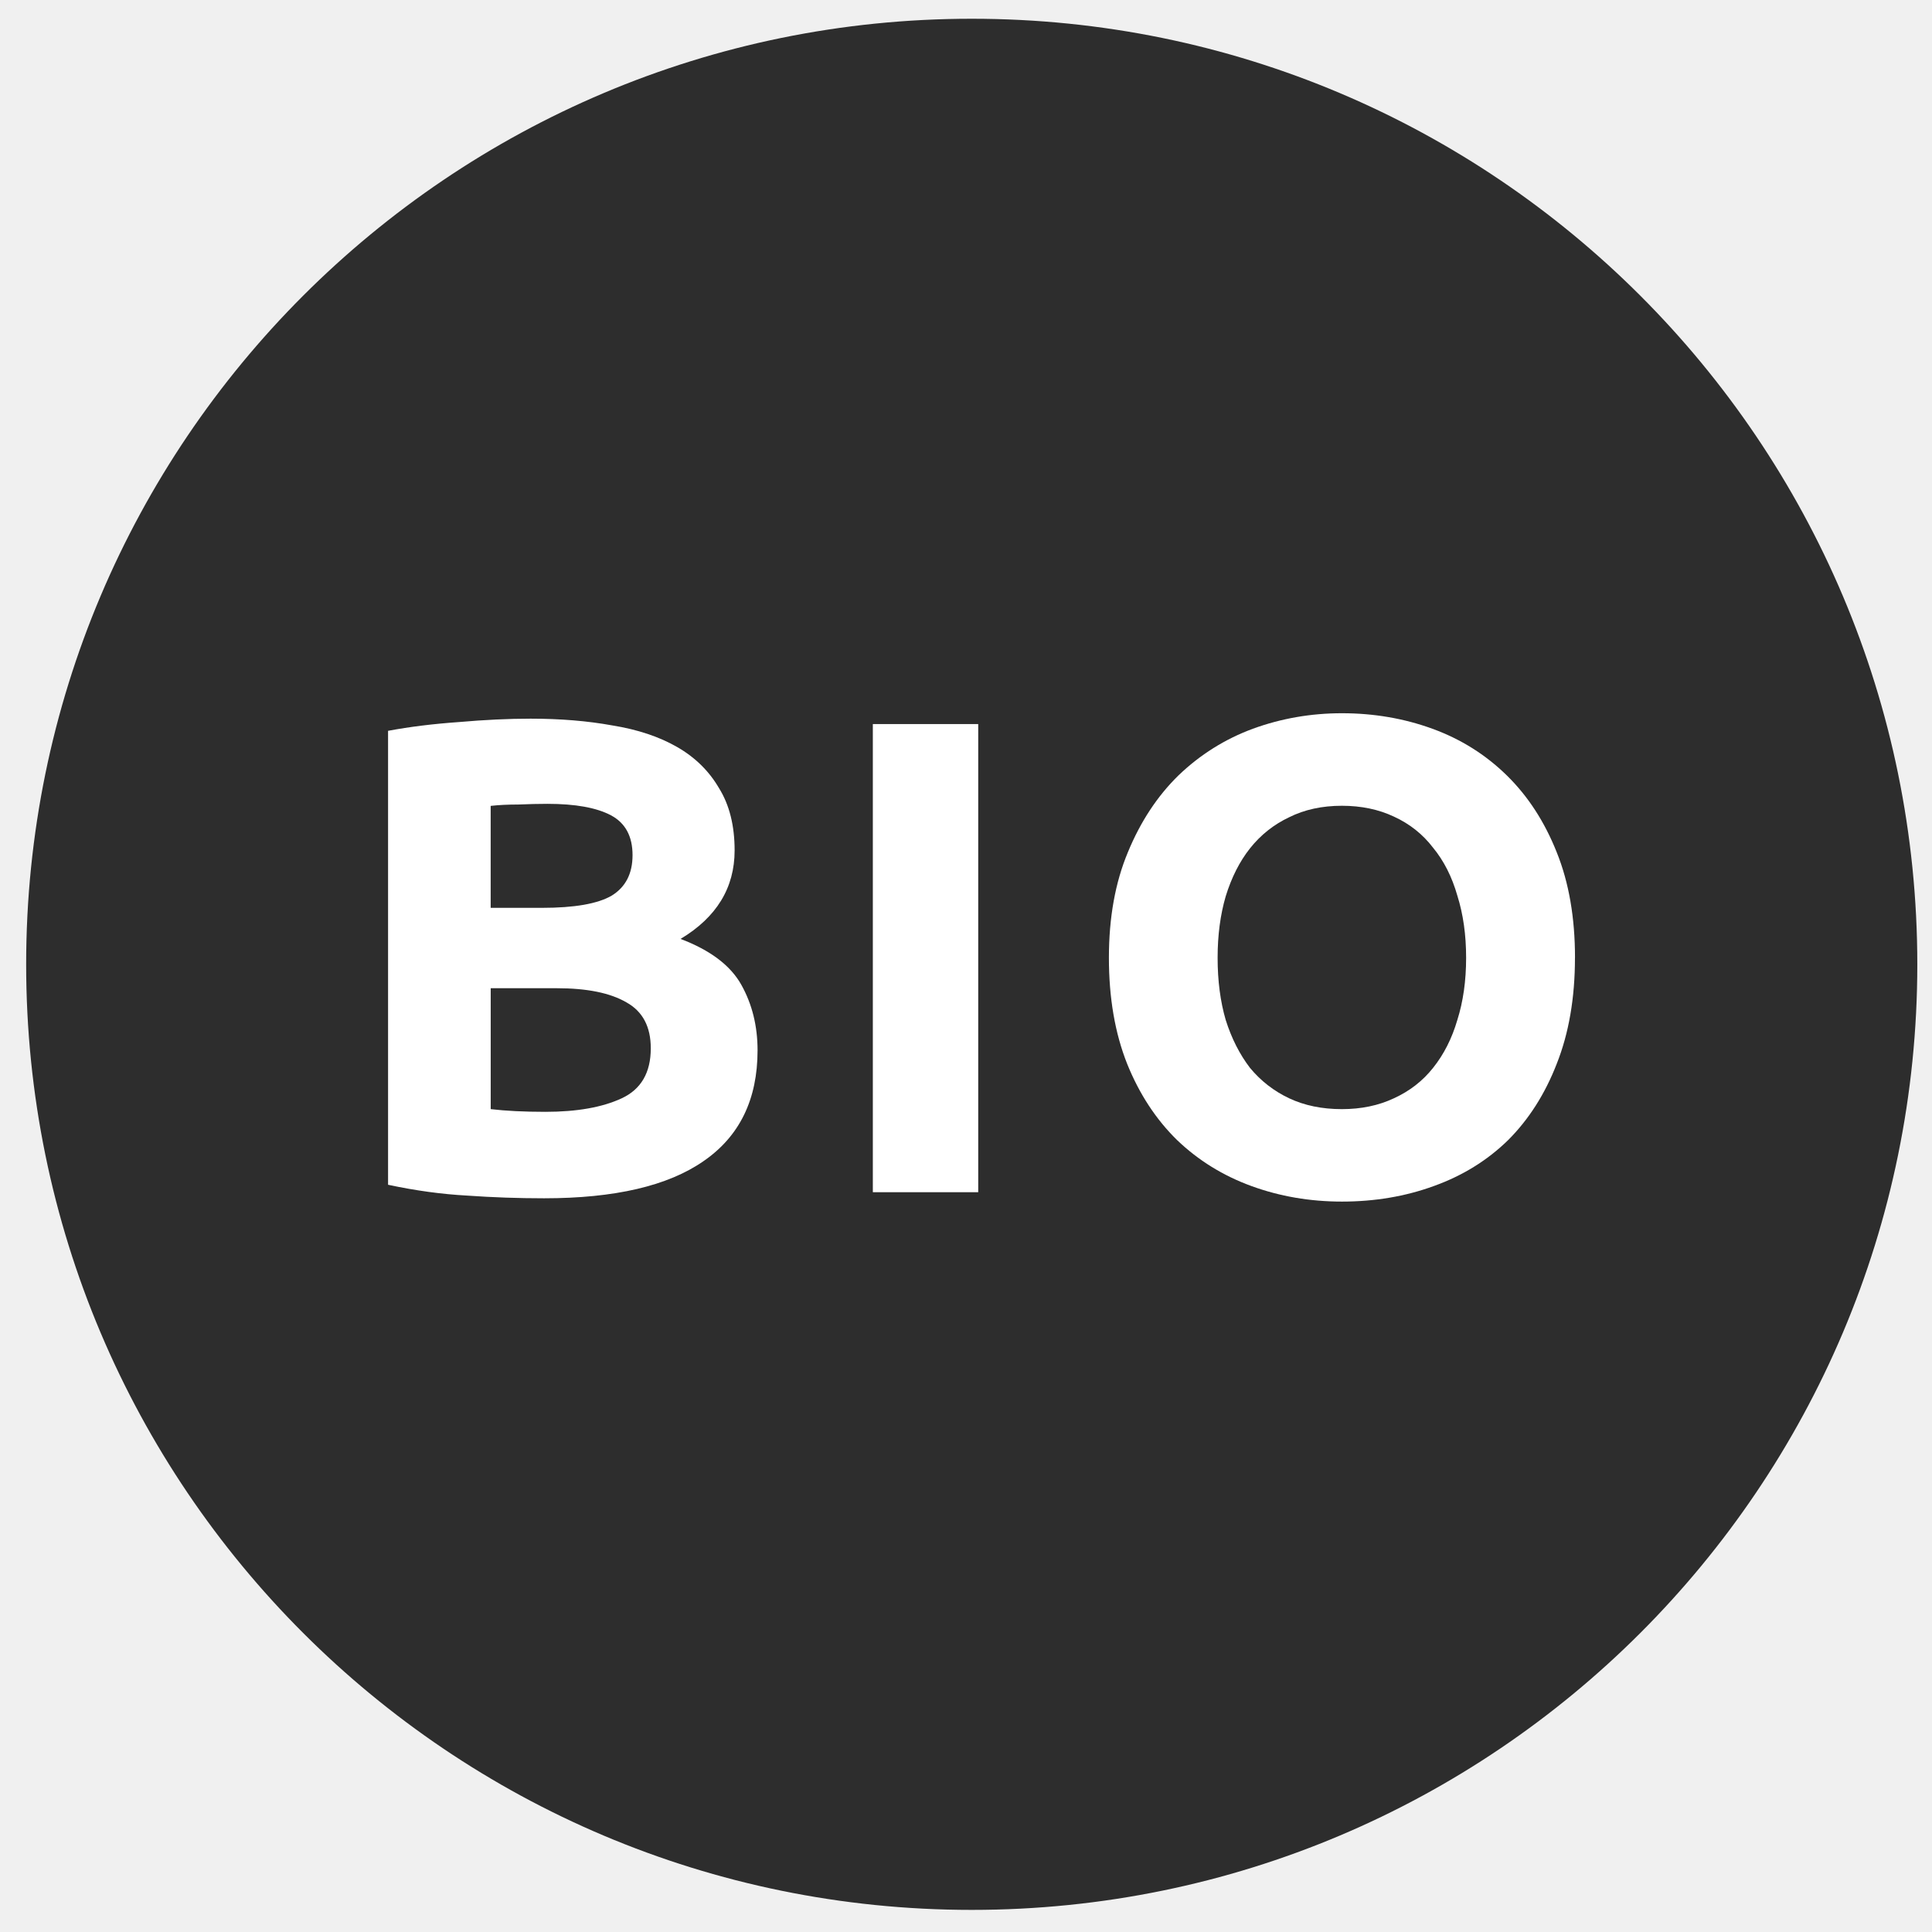
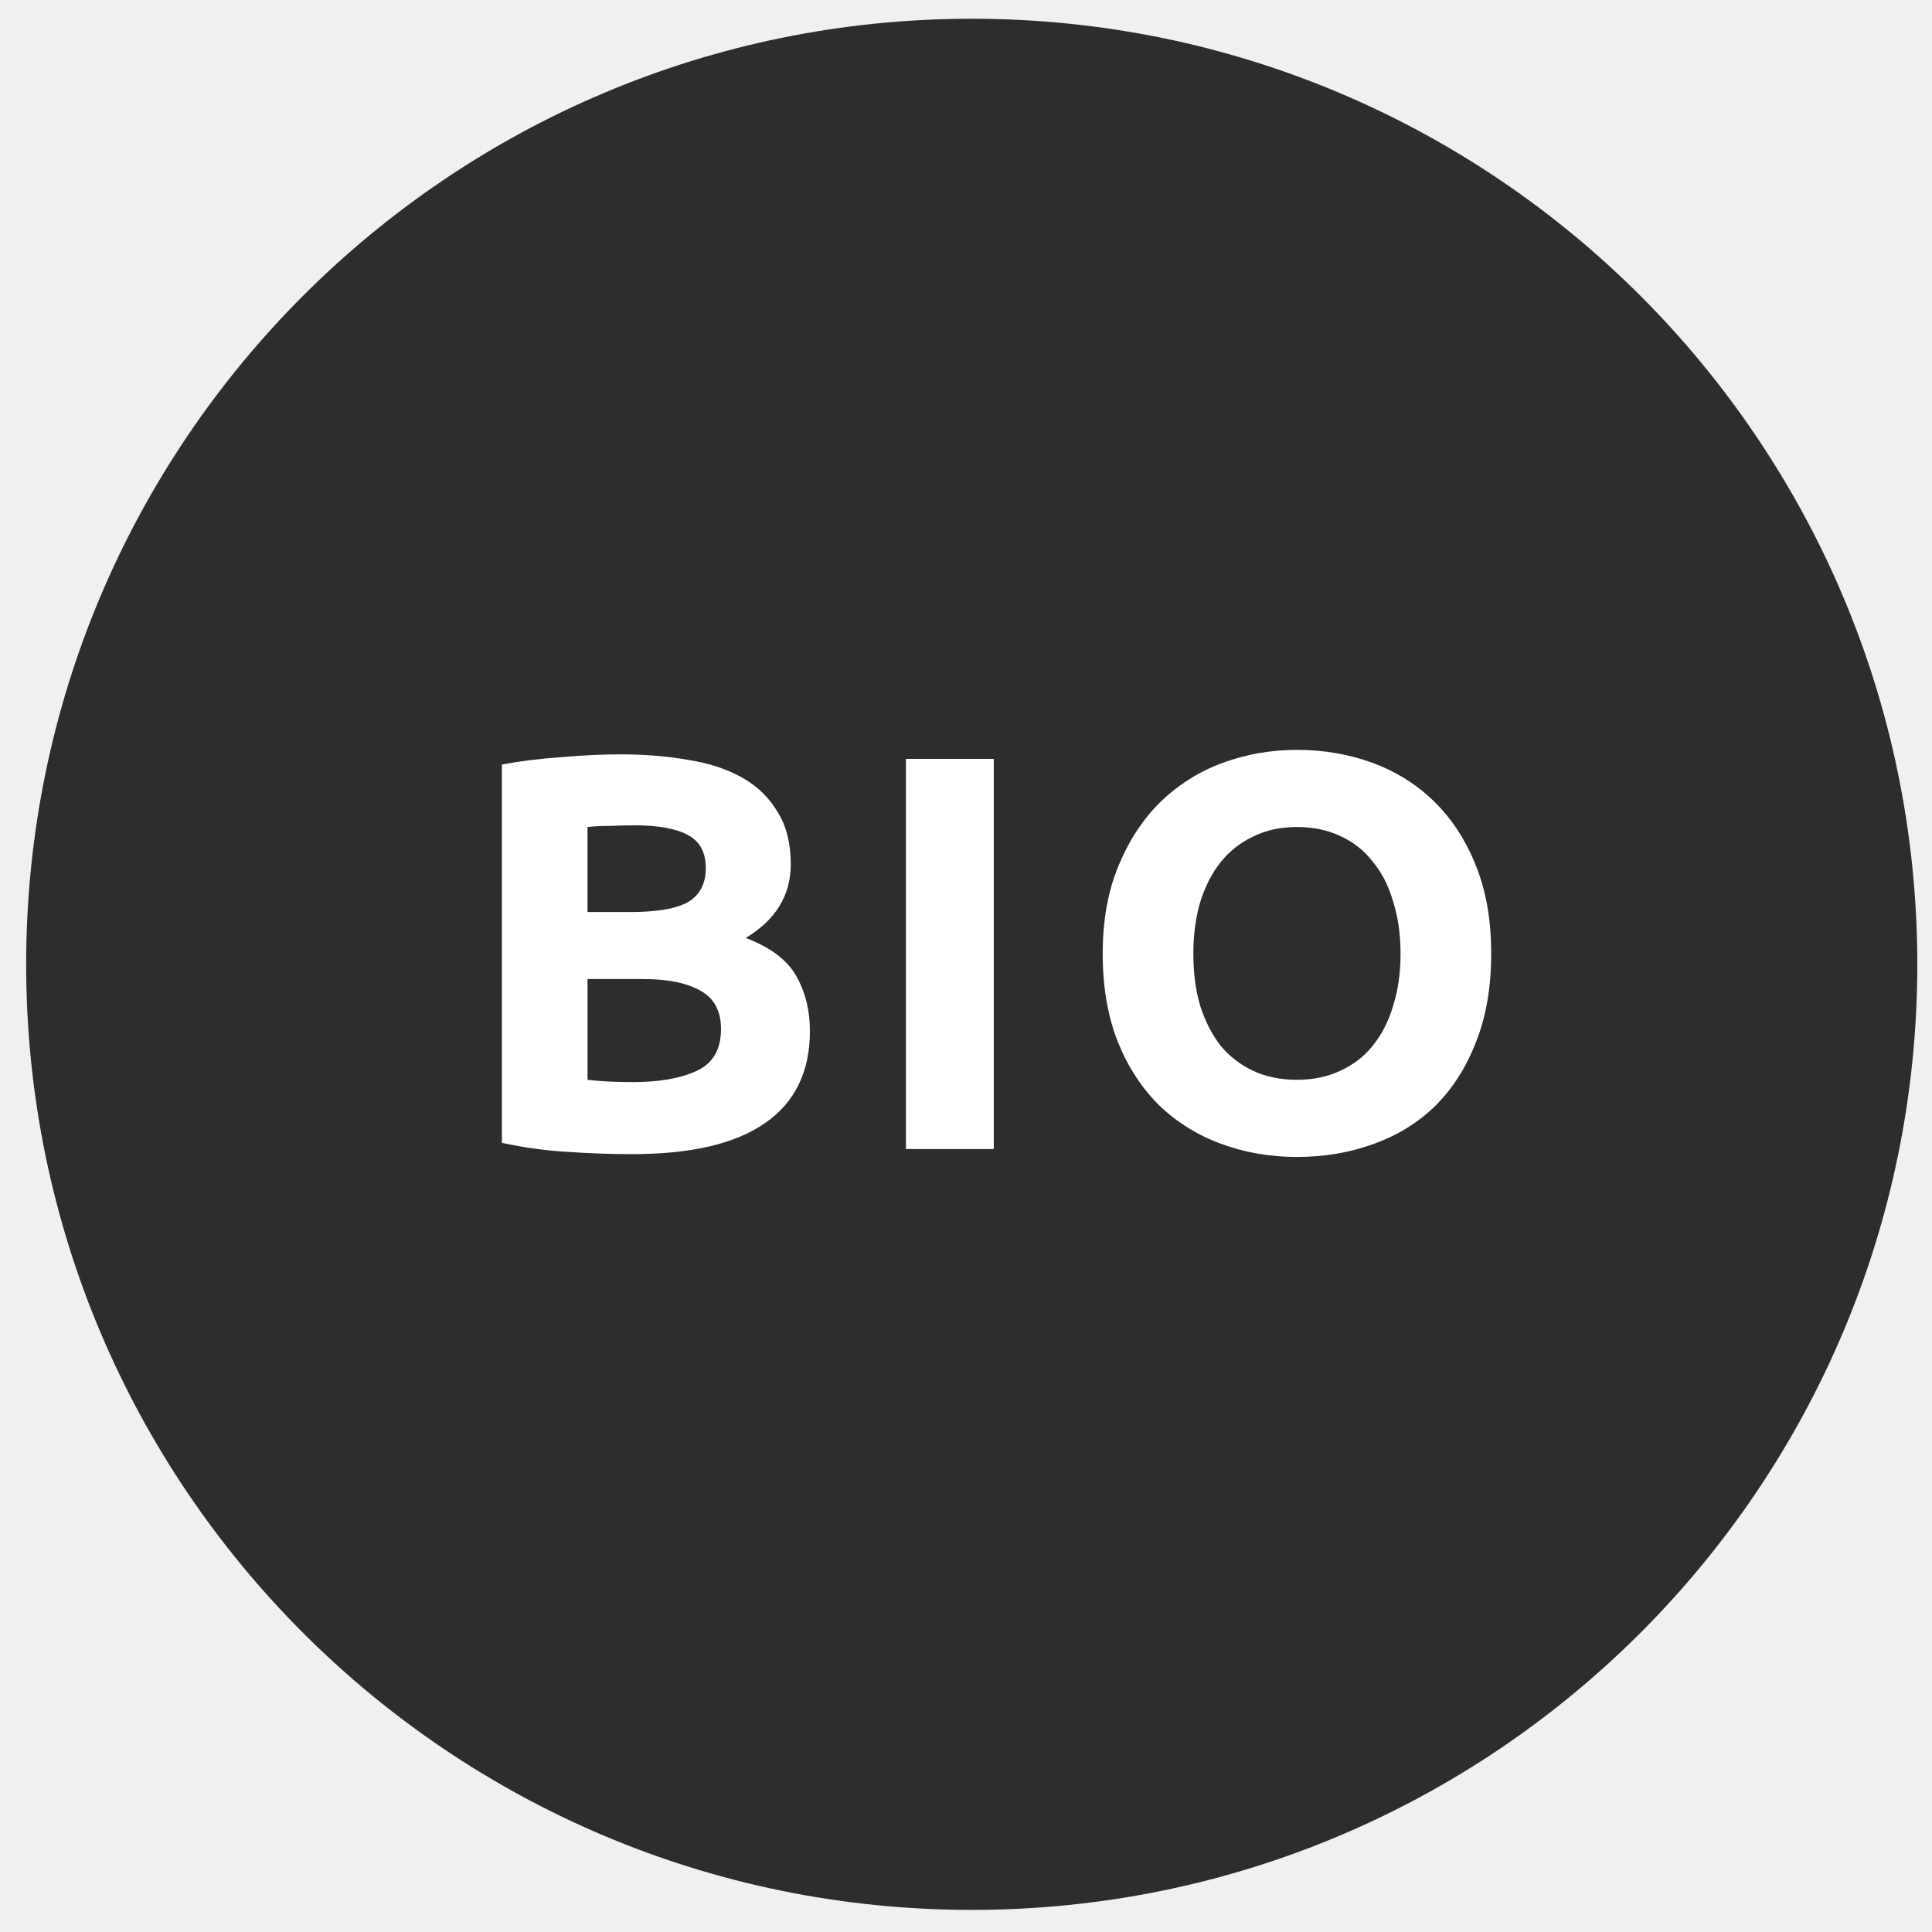
<svg xmlns="http://www.w3.org/2000/svg" width="48px" height="48px" id="svg3765" version="1.1">
  <defs id="defs3767" />
  <g id="layer1">
    <g id="layer1-4" transform="translate(0.2020297,-1.9622142e-8)">
      <g transform="translate(-0.3705977,-0.09089584)" id="layer1-9">
        <path style="fill:#2d2d2d;fill-opacity:1;stroke:none" id="path3773-80" d="M 53,24.429 C 53,37.526 42.383,48.143 29.286,48.143 16.189,48.143 5.571,37.526 5.571,24.429 5.571,11.332 16.189,0.714 29.286,0.714 42.383,0.714 53,11.332 53,24.429 z" transform="matrix(0.9906391,0,0,0.9906391,-4.700361,-0.1506326)" />
-         <path id="path3021" style="font-size:17.645px;font-style:normal;font-variant:normal;font-weight:bold;font-stretch:normal;line-height:125%;letter-spacing:0px;word-spacing:0px;fill:#ffffff;fill-opacity:1;stroke:none;font-family:Ubuntu;-inkscape-font-specification:Ubuntu Bold" d="m 13.687,29.862 c -0.638,0 -1.276,-0.022 -1.913,-0.067 -0.627,-0.034 -1.281,-0.123 -1.964,-0.269 l 0,-11.278 c 0.537,-0.101 1.124,-0.173 1.762,-0.218 0.638,-0.056 1.231,-0.084 1.779,-0.084 0.738,1.3e-5 1.415,0.056 2.031,0.168 0.627,0.101 1.164,0.28 1.611,0.537 0.448,0.257 0.794,0.599 1.041,1.024 0.257,0.414 0.386,0.929 0.386,1.544 -9e-6,0.929 -0.448,1.662 -1.343,2.199 0.738,0.28 1.242,0.66 1.51,1.141 0.269,0.481 0.403,1.024 0.403,1.628 -1.1e-5,1.22 -0.448,2.137 -1.343,2.752 -0.884,0.615 -2.204,0.923 -3.961,0.923 m -1.326,-5.219 0,3.004 c 0.19,0.022 0.397,0.039 0.621,0.05 0.224,0.011 0.47,0.017 0.738,0.017 0.783,2e-6 1.415,-0.112 1.896,-0.336 0.481,-0.224 0.722,-0.638 0.722,-1.242 -9e-6,-0.537 -0.201,-0.917 -0.604,-1.141 -0.403,-0.235 -0.979,-0.352 -1.729,-0.352 l -1.645,0 m 0,-1.997 1.276,0 c 0.806,6e-6 1.382,-0.101 1.729,-0.302 0.347,-0.213 0.52,-0.548 0.52,-1.007 -7e-6,-0.47 -0.179,-0.8 -0.537,-0.99 -0.358,-0.19 -0.884,-0.285 -1.578,-0.285 -0.224,9e-6 -0.464,0.006 -0.722,0.017 -0.257,1.1e-5 -0.487,0.011 -0.688,0.034 l 0,2.534" />
-         <path id="path3023" style="font-size:17.645px;font-style:normal;font-variant:normal;font-weight:bold;font-stretch:normal;line-height:125%;letter-spacing:0px;word-spacing:0px;fill:#ffffff;fill-opacity:1;stroke:none;font-family:Ubuntu;-inkscape-font-specification:Ubuntu Bold" d="m 21.854,18.08 2.618,0 0,11.631 -2.618,0 0,-11.631" />
-         <path id="path3025" style="font-size:17.645px;font-style:normal;font-variant:normal;font-weight:bold;font-stretch:normal;line-height:125%;letter-spacing:0px;word-spacing:0px;fill:#ffffff;fill-opacity:1;stroke:none;font-family:Ubuntu;-inkscape-font-specification:Ubuntu Bold" d="m 30.42,23.887 c -4e-6,0.571 0.067,1.085 0.201,1.544 0.145,0.459 0.347,0.856 0.604,1.192 0.269,0.324 0.593,0.576 0.973,0.755 0.38,0.179 0.817,0.269 1.309,0.269 0.481,2e-6 0.912,-0.09 1.292,-0.269 0.392,-0.179 0.716,-0.431 0.973,-0.755 0.269,-0.336 0.47,-0.733 0.604,-1.192 0.145,-0.459 0.218,-0.973 0.218,-1.544 -1e-5,-0.571 -0.073,-1.085 -0.218,-1.544 -0.134,-0.47 -0.336,-0.867 -0.604,-1.192 -0.257,-0.336 -0.582,-0.593 -0.973,-0.772 -0.38,-0.179 -0.811,-0.269 -1.292,-0.269 -0.492,1e-5 -0.929,0.095 -1.309,0.285 -0.38,0.179 -0.705,0.436 -0.973,0.772 -0.257,0.324 -0.459,0.722 -0.604,1.192 -0.134,0.459 -0.201,0.968 -0.201,1.527 m 8.878,0 c -1.2e-5,0.996 -0.151,1.874 -0.453,2.635 -0.291,0.75 -0.694,1.382 -1.208,1.896 -0.515,0.503 -1.13,0.884 -1.846,1.141 -0.705,0.257 -1.466,0.386 -2.282,0.386 -0.794,0 -1.544,-0.129 -2.249,-0.386 -0.705,-0.257 -1.32,-0.638 -1.846,-1.141 -0.526,-0.515 -0.94,-1.147 -1.242,-1.896 -0.302,-0.761 -0.453,-1.639 -0.453,-2.635 -1e-6,-0.996 0.157,-1.868 0.47,-2.618 0.313,-0.761 0.733,-1.399 1.259,-1.913 0.537,-0.515 1.152,-0.901 1.846,-1.158 0.705,-0.257 1.443,-0.386 2.215,-0.386 0.794,1.1e-5 1.544,0.129 2.249,0.386 0.705,0.257 1.32,0.643 1.846,1.158 0.526,0.515 0.94,1.152 1.242,1.913 0.302,0.75 0.453,1.622 0.453,2.618" />
+         <path id="path3021" style="font-size:17.645px;font-style:normal;font-variant:normal;font-weight:bold;font-stretch:normal;line-height:125%;letter-spacing:0px;word-spacing:0px;fill:#ffffff;fill-opacity:1;stroke:none;font-family:Ubuntu;-inkscape-font-specification:Ubuntu Bold" d="m 15.87,28.765 c -0.532,0 -1.063,-0.019 -1.595,-0.056 -0.522,-0.028 -1.068,-0.103 -1.637,-0.224 l 0,-9.4 c 0.448,-0.084 0.937,-0.145 1.469,-0.182 0.532,-0.047 1.026,-0.07 1.483,-0.07 0.615,1.2e-5 1.18,0.047 1.693,0.14 0.522,0.084 0.97,0.233 1.343,0.448 0.373,0.214 0.662,0.499 0.867,0.853 0.214,0.345 0.322,0.774 0.322,1.287 -8e-6,0.774 -0.373,1.385 -1.119,1.833 0.615,0.233 1.035,0.55 1.259,0.951 0.224,0.401 0.336,0.853 0.336,1.357 -9e-6,1.017 -0.373,1.781 -1.119,2.294 -0.737,0.513 -1.837,0.769 -3.301,0.769 m -1.105,-4.35 0,2.504 c 0.159,0.019 0.331,0.033 0.518,0.042 0.187,0.009 0.392,0.014 0.615,0.014 0.653,2e-6 1.18,-0.093 1.581,-0.28 0.401,-0.187 0.602,-0.532 0.602,-1.035 -7e-6,-0.448 -0.168,-0.765 -0.504,-0.951 -0.336,-0.196 -0.816,-0.294 -1.441,-0.294 l -1.371,0 m 0,-1.665 1.063,0 c 0.671,4e-6 1.152,-0.084 1.441,-0.252 0.289,-0.177 0.434,-0.457 0.434,-0.839 -7e-6,-0.392 -0.149,-0.667 -0.448,-0.825 -0.298,-0.159 -0.737,-0.238 -1.315,-0.238 -0.187,7e-6 -0.387,0.005 -0.602,0.014 -0.214,9e-6 -0.406,0.009 -0.574,0.028 l 0,2.112" />
+         <path id="path3023" style="font-size:17.645px;font-style:normal;font-variant:normal;font-weight:bold;font-stretch:normal;line-height:125%;letter-spacing:0px;word-spacing:0px;fill:#ffffff;fill-opacity:1;stroke:none;font-family:Ubuntu;-inkscape-font-specification:Ubuntu Bold" d="m 22.677,18.945 2.182,0 0,9.694 -2.182,0 0,-9.694" />
+         <path id="path3025" style="font-size:17.645px;font-style:normal;font-variant:normal;font-weight:bold;font-stretch:normal;line-height:125%;letter-spacing:0px;word-spacing:0px;fill:#ffffff;fill-opacity:1;stroke:none;font-family:Ubuntu;-inkscape-font-specification:Ubuntu Bold" d="m 29.817,23.785 c -4e-6,0.476 0.056,0.905 0.168,1.287 0.121,0.382 0.289,0.713 0.504,0.993 0.224,0.27 0.494,0.48 0.811,0.629 0.317,0.149 0.681,0.224 1.091,0.224 0.401,1e-6 0.76,-0.075 1.077,-0.224 0.326,-0.149 0.597,-0.359 0.811,-0.629 0.224,-0.28 0.392,-0.611 0.504,-0.993 0.121,-0.382 0.182,-0.811 0.182,-1.287 -8e-6,-0.476 -0.061,-0.905 -0.182,-1.287 -0.112,-0.392 -0.28,-0.723 -0.504,-0.993 -0.214,-0.28 -0.485,-0.494 -0.811,-0.643 -0.317,-0.149 -0.676,-0.224 -1.077,-0.224 -0.41,9e-6 -0.774,0.079 -1.091,0.238 -0.317,0.149 -0.588,0.364 -0.811,0.643 -0.214,0.27 -0.382,0.602 -0.504,0.993 -0.112,0.382 -0.168,0.807 -0.168,1.273 m 7.4,0 c -1e-5,0.83 -0.126,1.562 -0.378,2.196 -0.242,0.625 -0.578,1.152 -1.007,1.581 -0.429,0.42 -0.942,0.737 -1.539,0.951 -0.588,0.214 -1.222,0.322 -1.902,0.322 -0.662,0 -1.287,-0.107 -1.874,-0.322 -0.588,-0.214 -1.1,-0.532 -1.539,-0.951 -0.438,-0.429 -0.783,-0.956 -1.035,-1.581 -0.252,-0.634 -0.378,-1.366 -0.378,-2.196 0,-0.83 0.131,-1.557 0.392,-2.182 0.261,-0.634 0.611,-1.166 1.049,-1.595 0.448,-0.429 0.961,-0.751 1.539,-0.965 0.588,-0.214 1.203,-0.322 1.846,-0.322 0.662,9e-6 1.287,0.107 1.874,0.322 0.588,0.215 1.1,0.536 1.539,0.965 0.438,0.429 0.783,0.961 1.035,1.595 0.252,0.625 0.378,1.352 0.378,2.182" />
      </g>
    </g>
  </g>
</svg>
